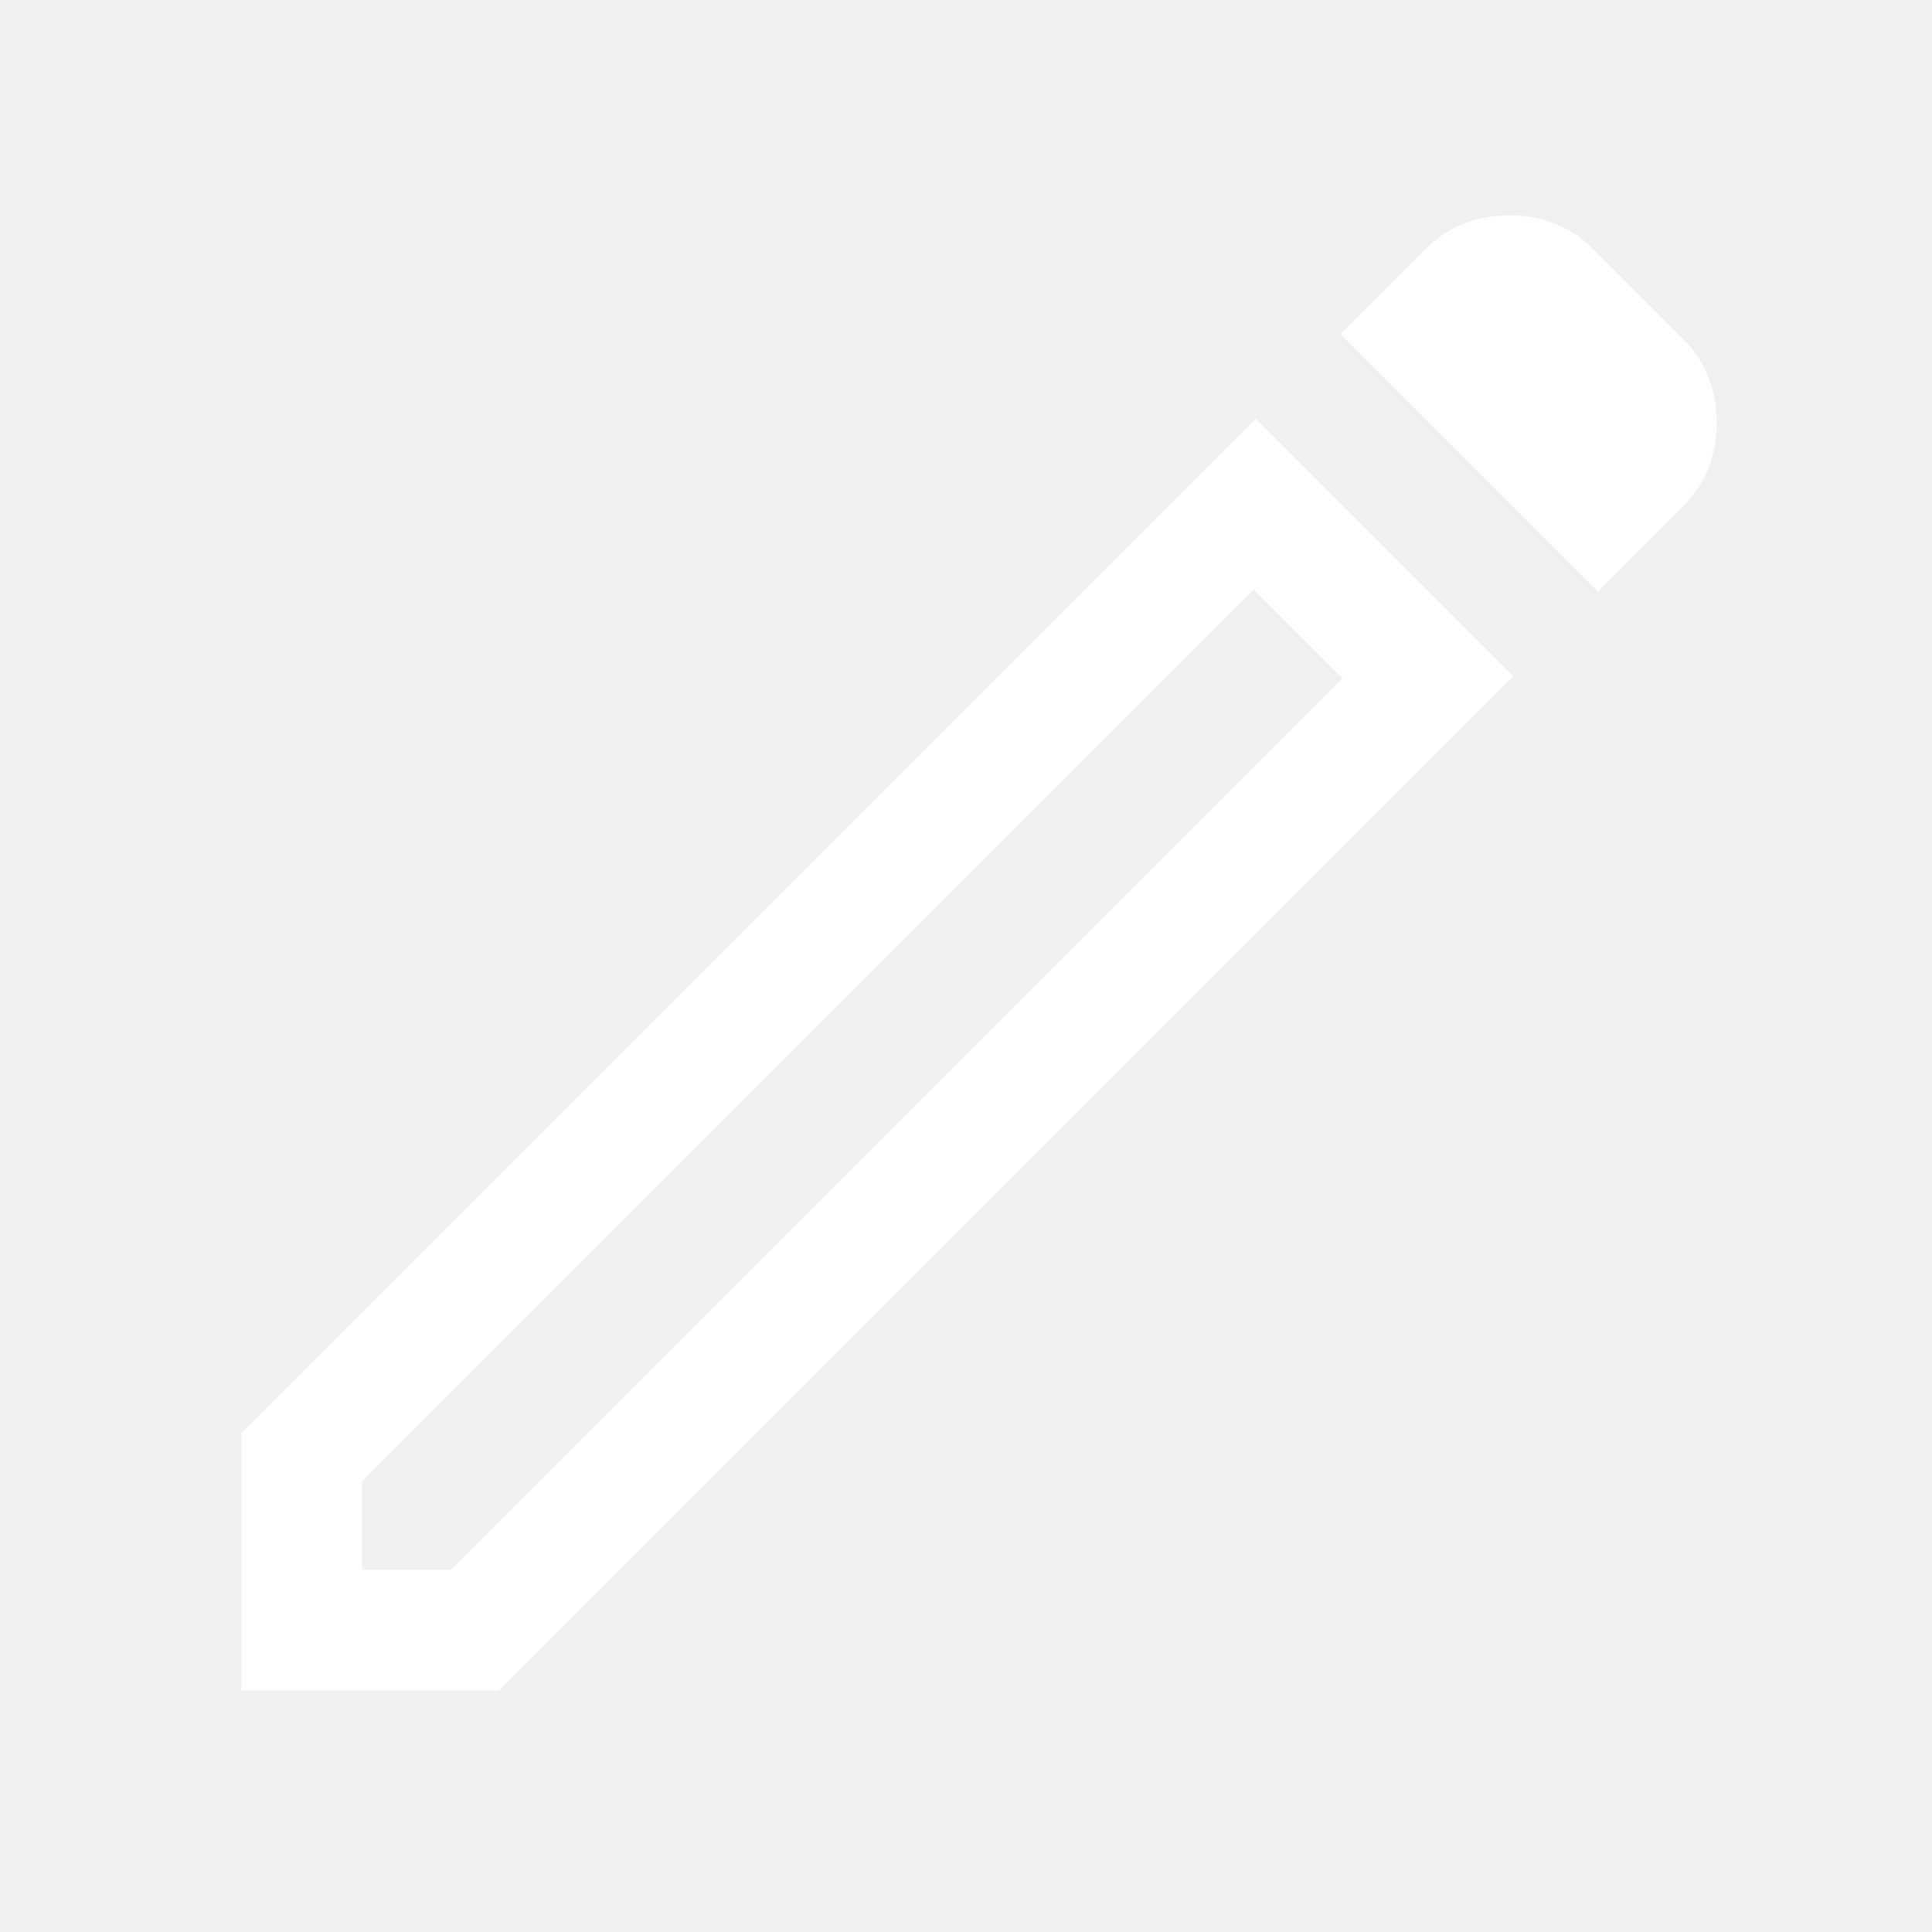
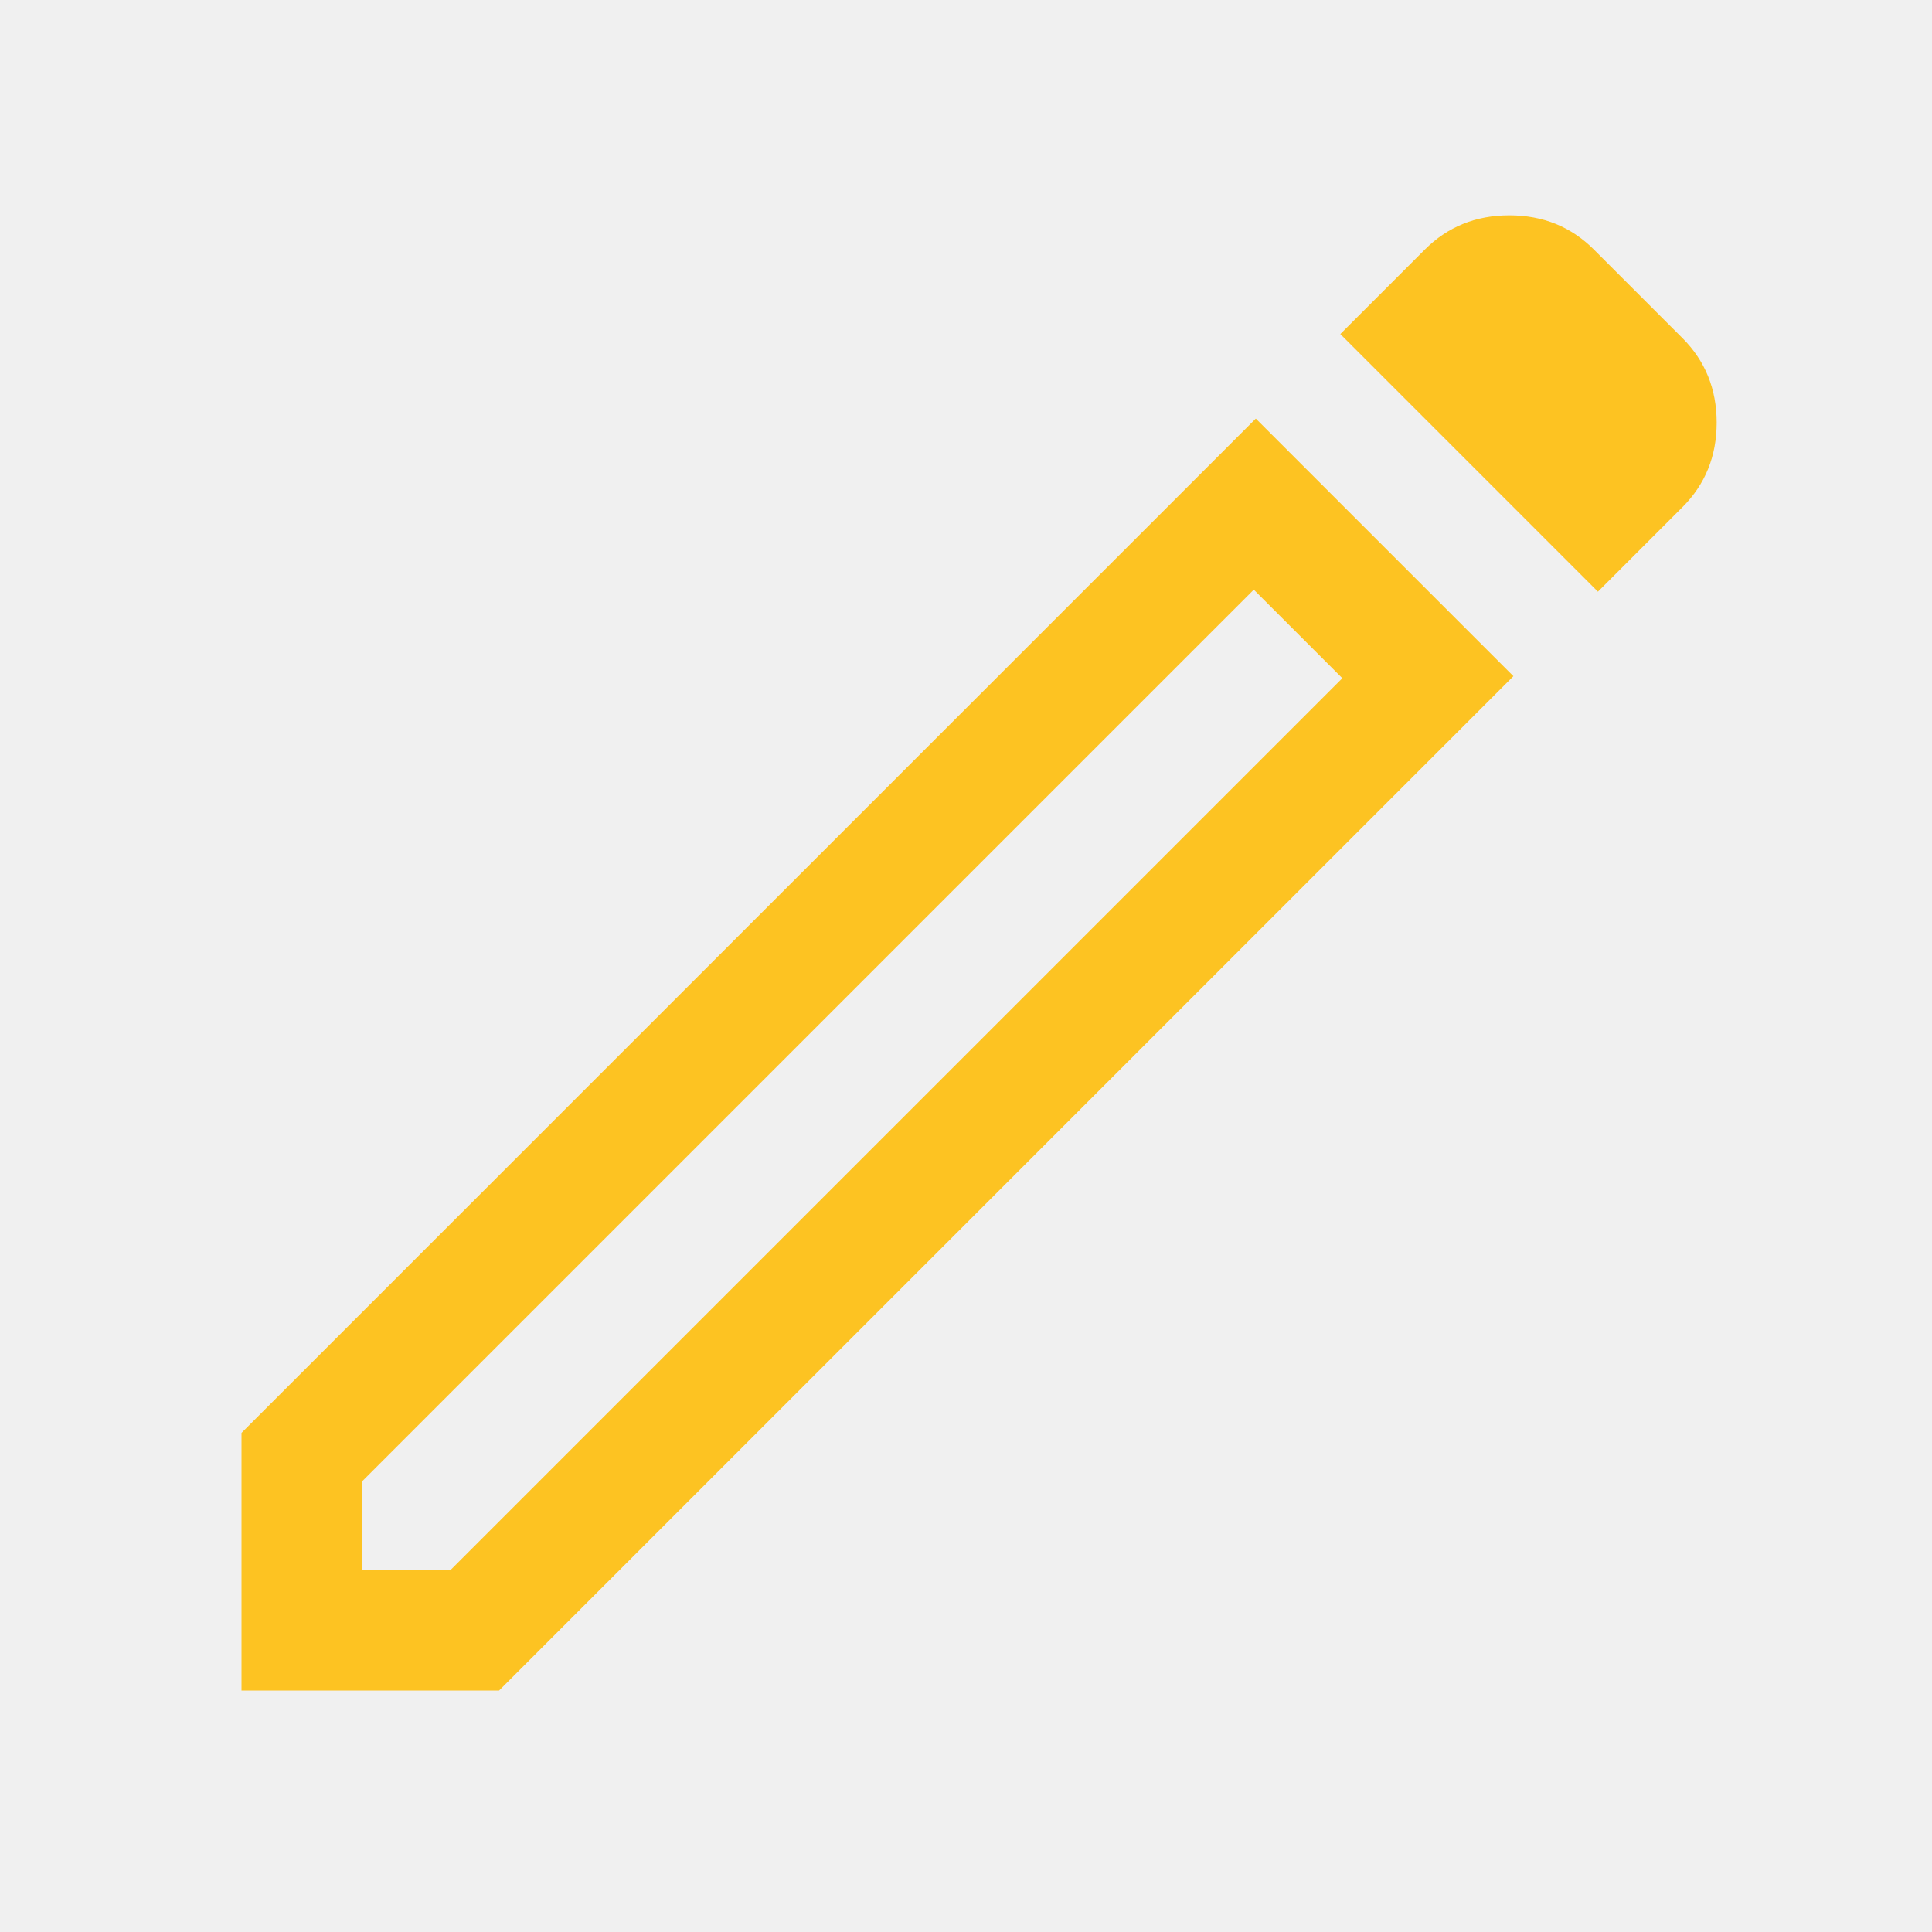
- <svg xmlns="http://www.w3.org/2000/svg" height="48" width="48" fill="#fff">
+ <svg xmlns="http://www.w3.org/2000/svg" height="48" width="48" fill="#fdc322">
  <path d="M9 39h2.2l22.15-22.15-2.2-2.2L9 36.8Zm30.7-24.3-6.4-6.4 2.1-2.1q.85-.85 2.1-.85t2.1.85l2.2 2.2q.85.85.85 2.1t-.85 2.1Zm-2.1 2.1L12.4 42H6v-6.4l25.2-25.2Zm-5.35-1.05-1.1-1.1 2.2 2.2Z" />
</svg>
